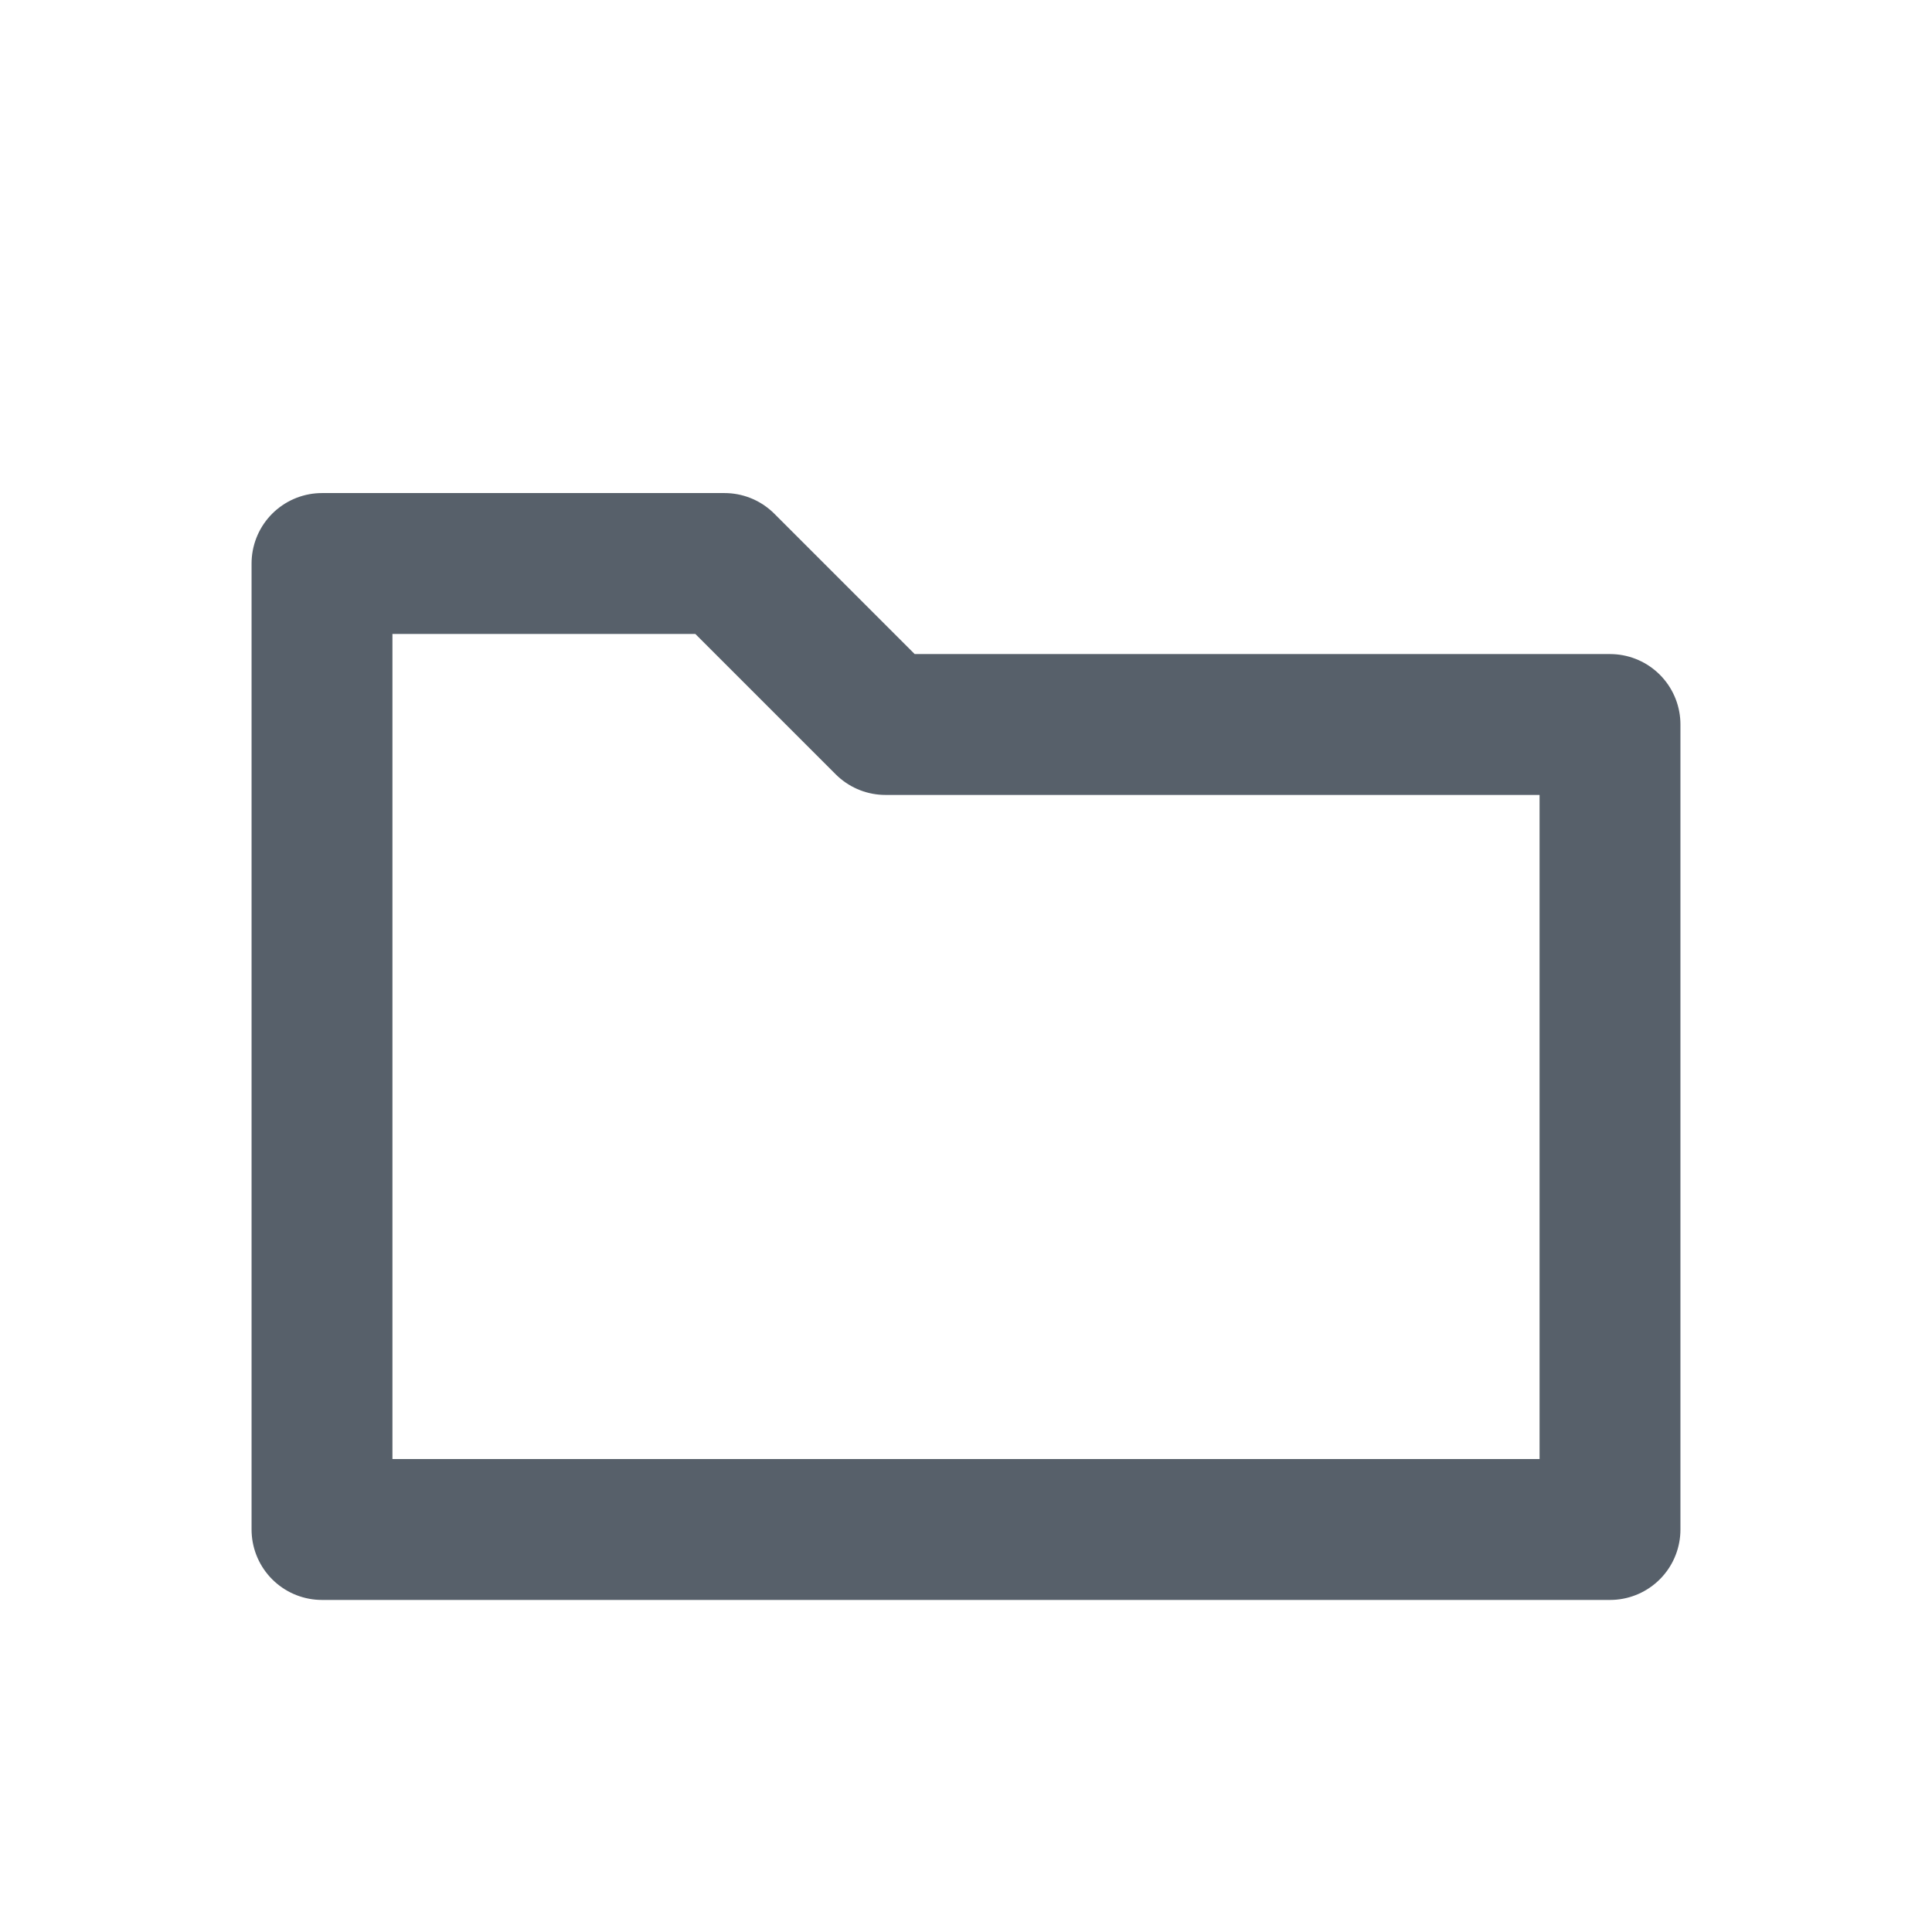
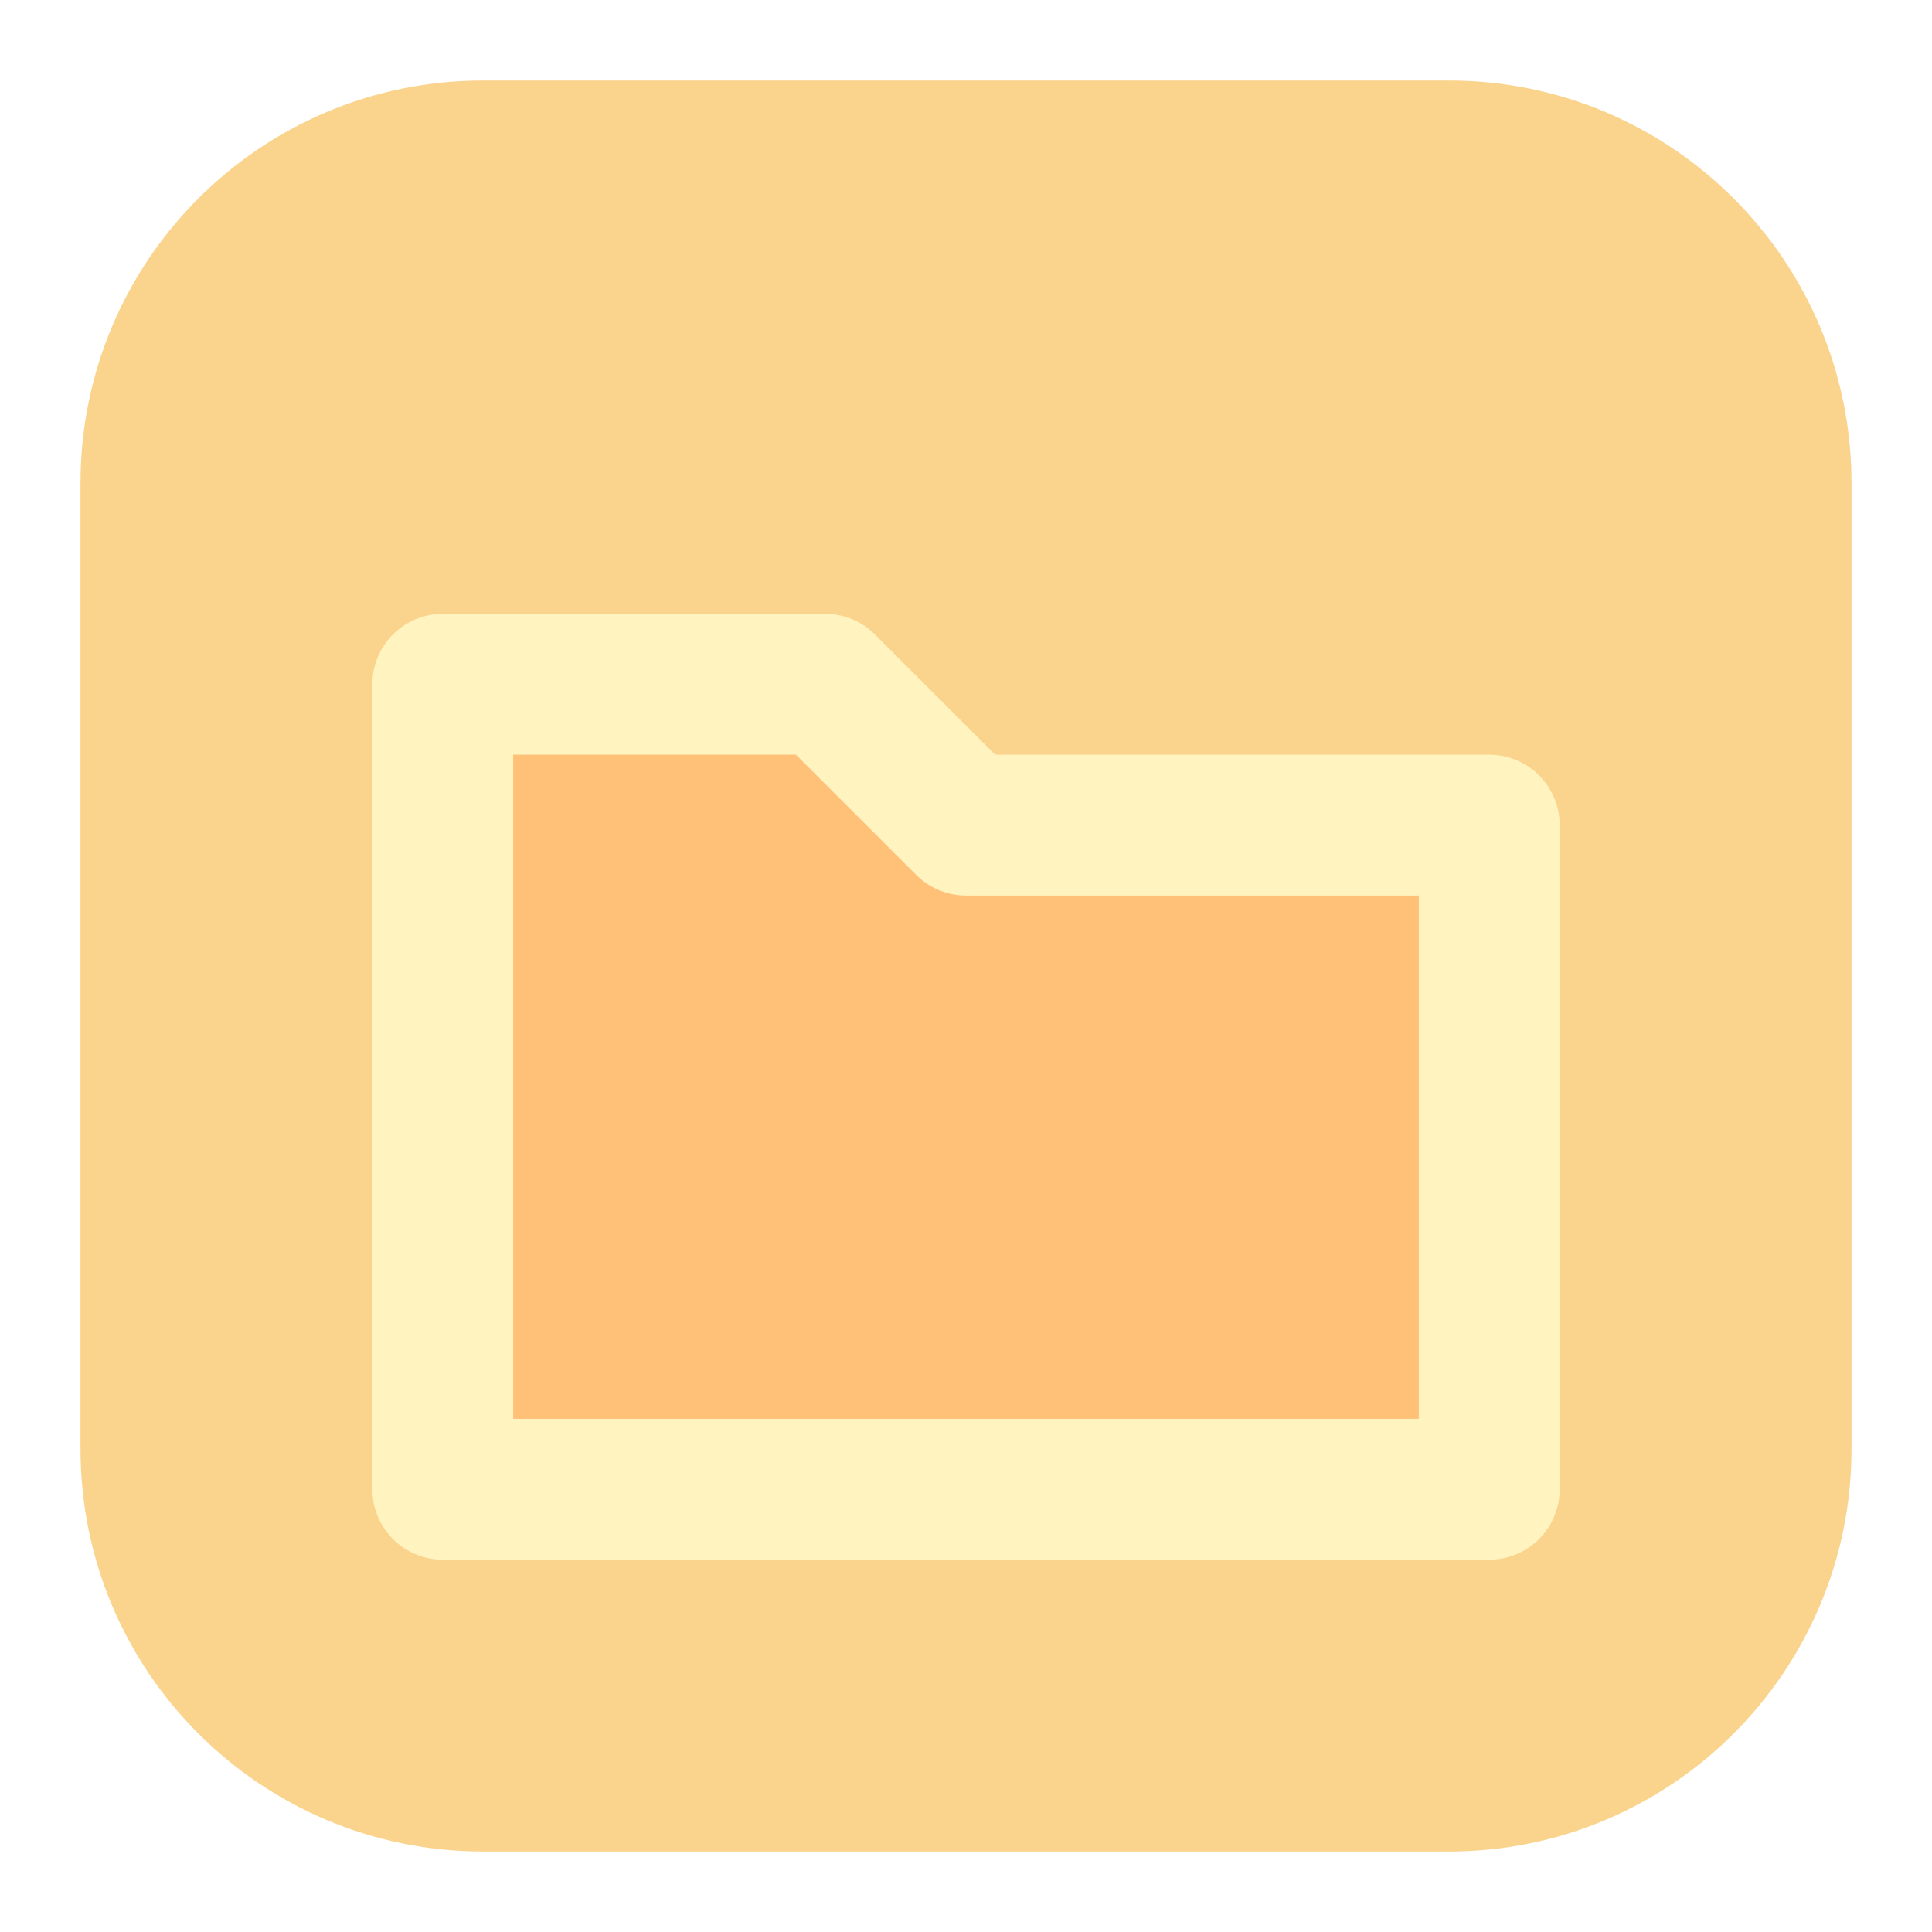
- <svg xmlns="http://www.w3.org/2000/svg" viewBox="0 0 24 24" fill="none" stroke="#57606a" stroke-width="1.75" stroke-linecap="round" stroke-linejoin="round" role="img" aria-hidden="true">
-   <path d="M4 7h5l2 2h9v10H4Z" />
+ <svg xmlns="http://www.w3.org/2000/svg" viewBox="0 0 24 24" role="img" aria-hidden="true">
+   <rect x="1" y="1" width="22" height="22" rx="5" fill="#F59F00" fill-opacity="0.45" />
+   <path d="M5.5 8.5h4.75l1.75 1.75H18.5v8.25H5.5Z" fill="#FFC078" stroke="#FFF3BF" stroke-width="1.75" stroke-linecap="round" stroke-linejoin="round" />
</svg>
